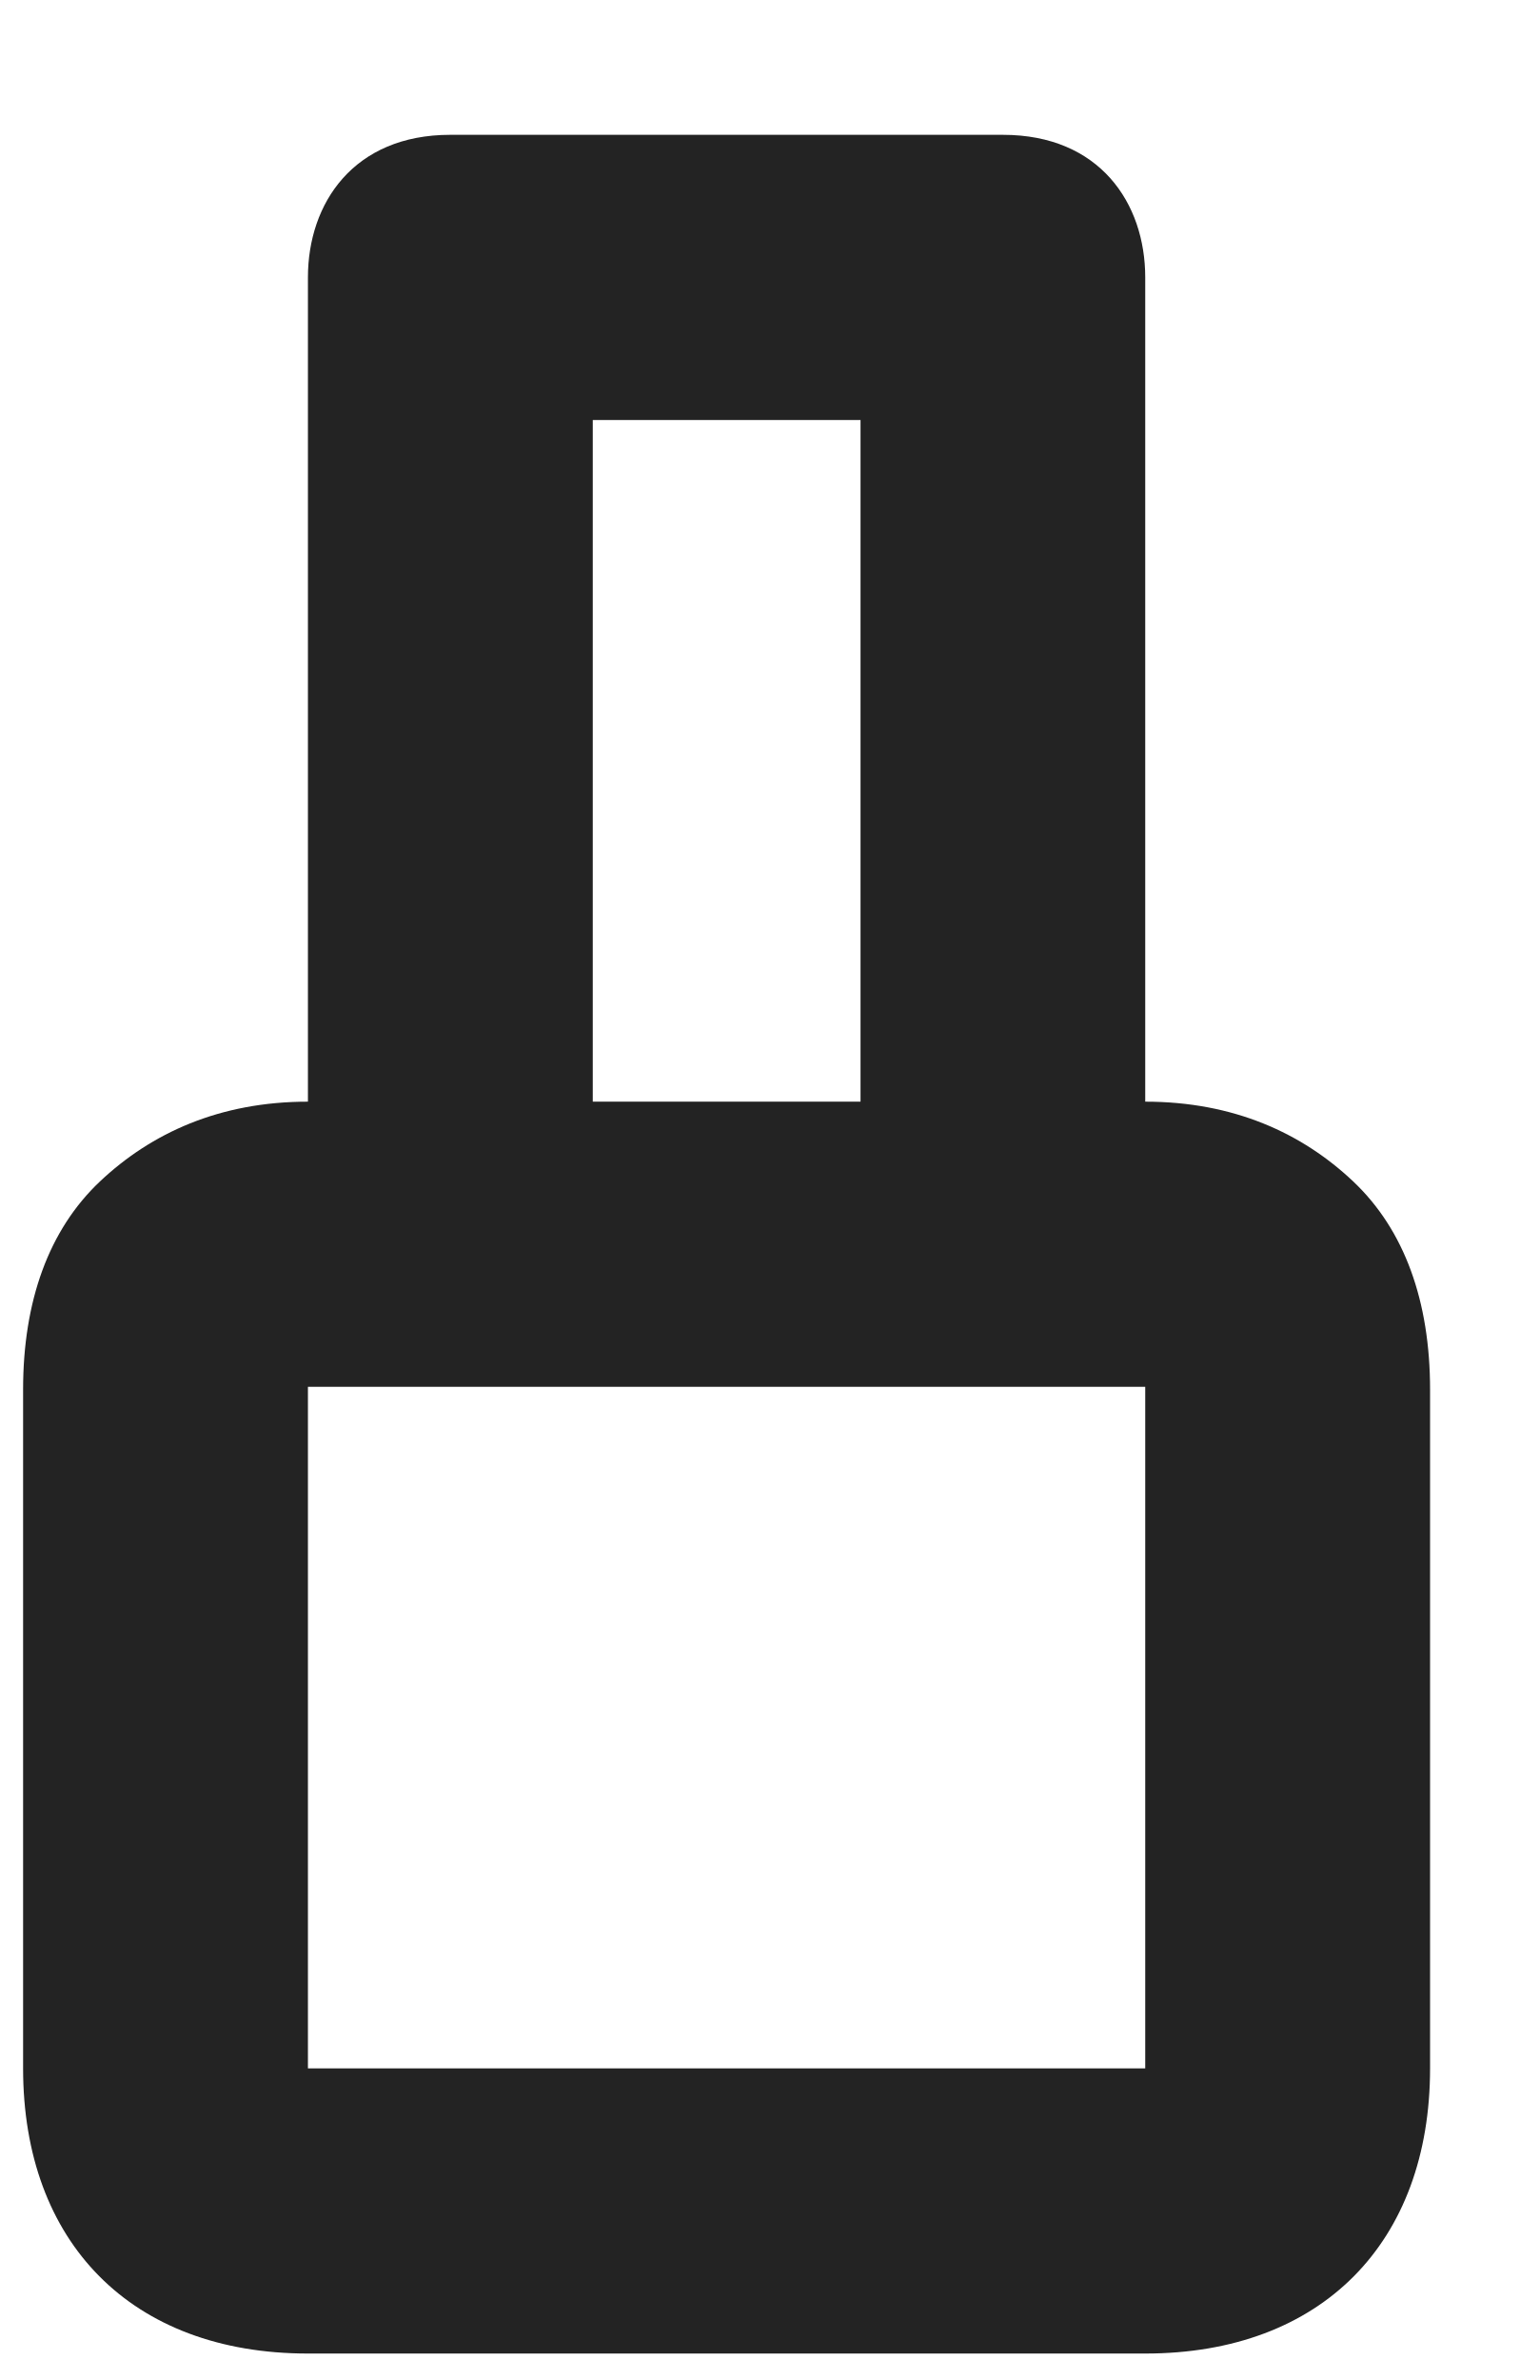
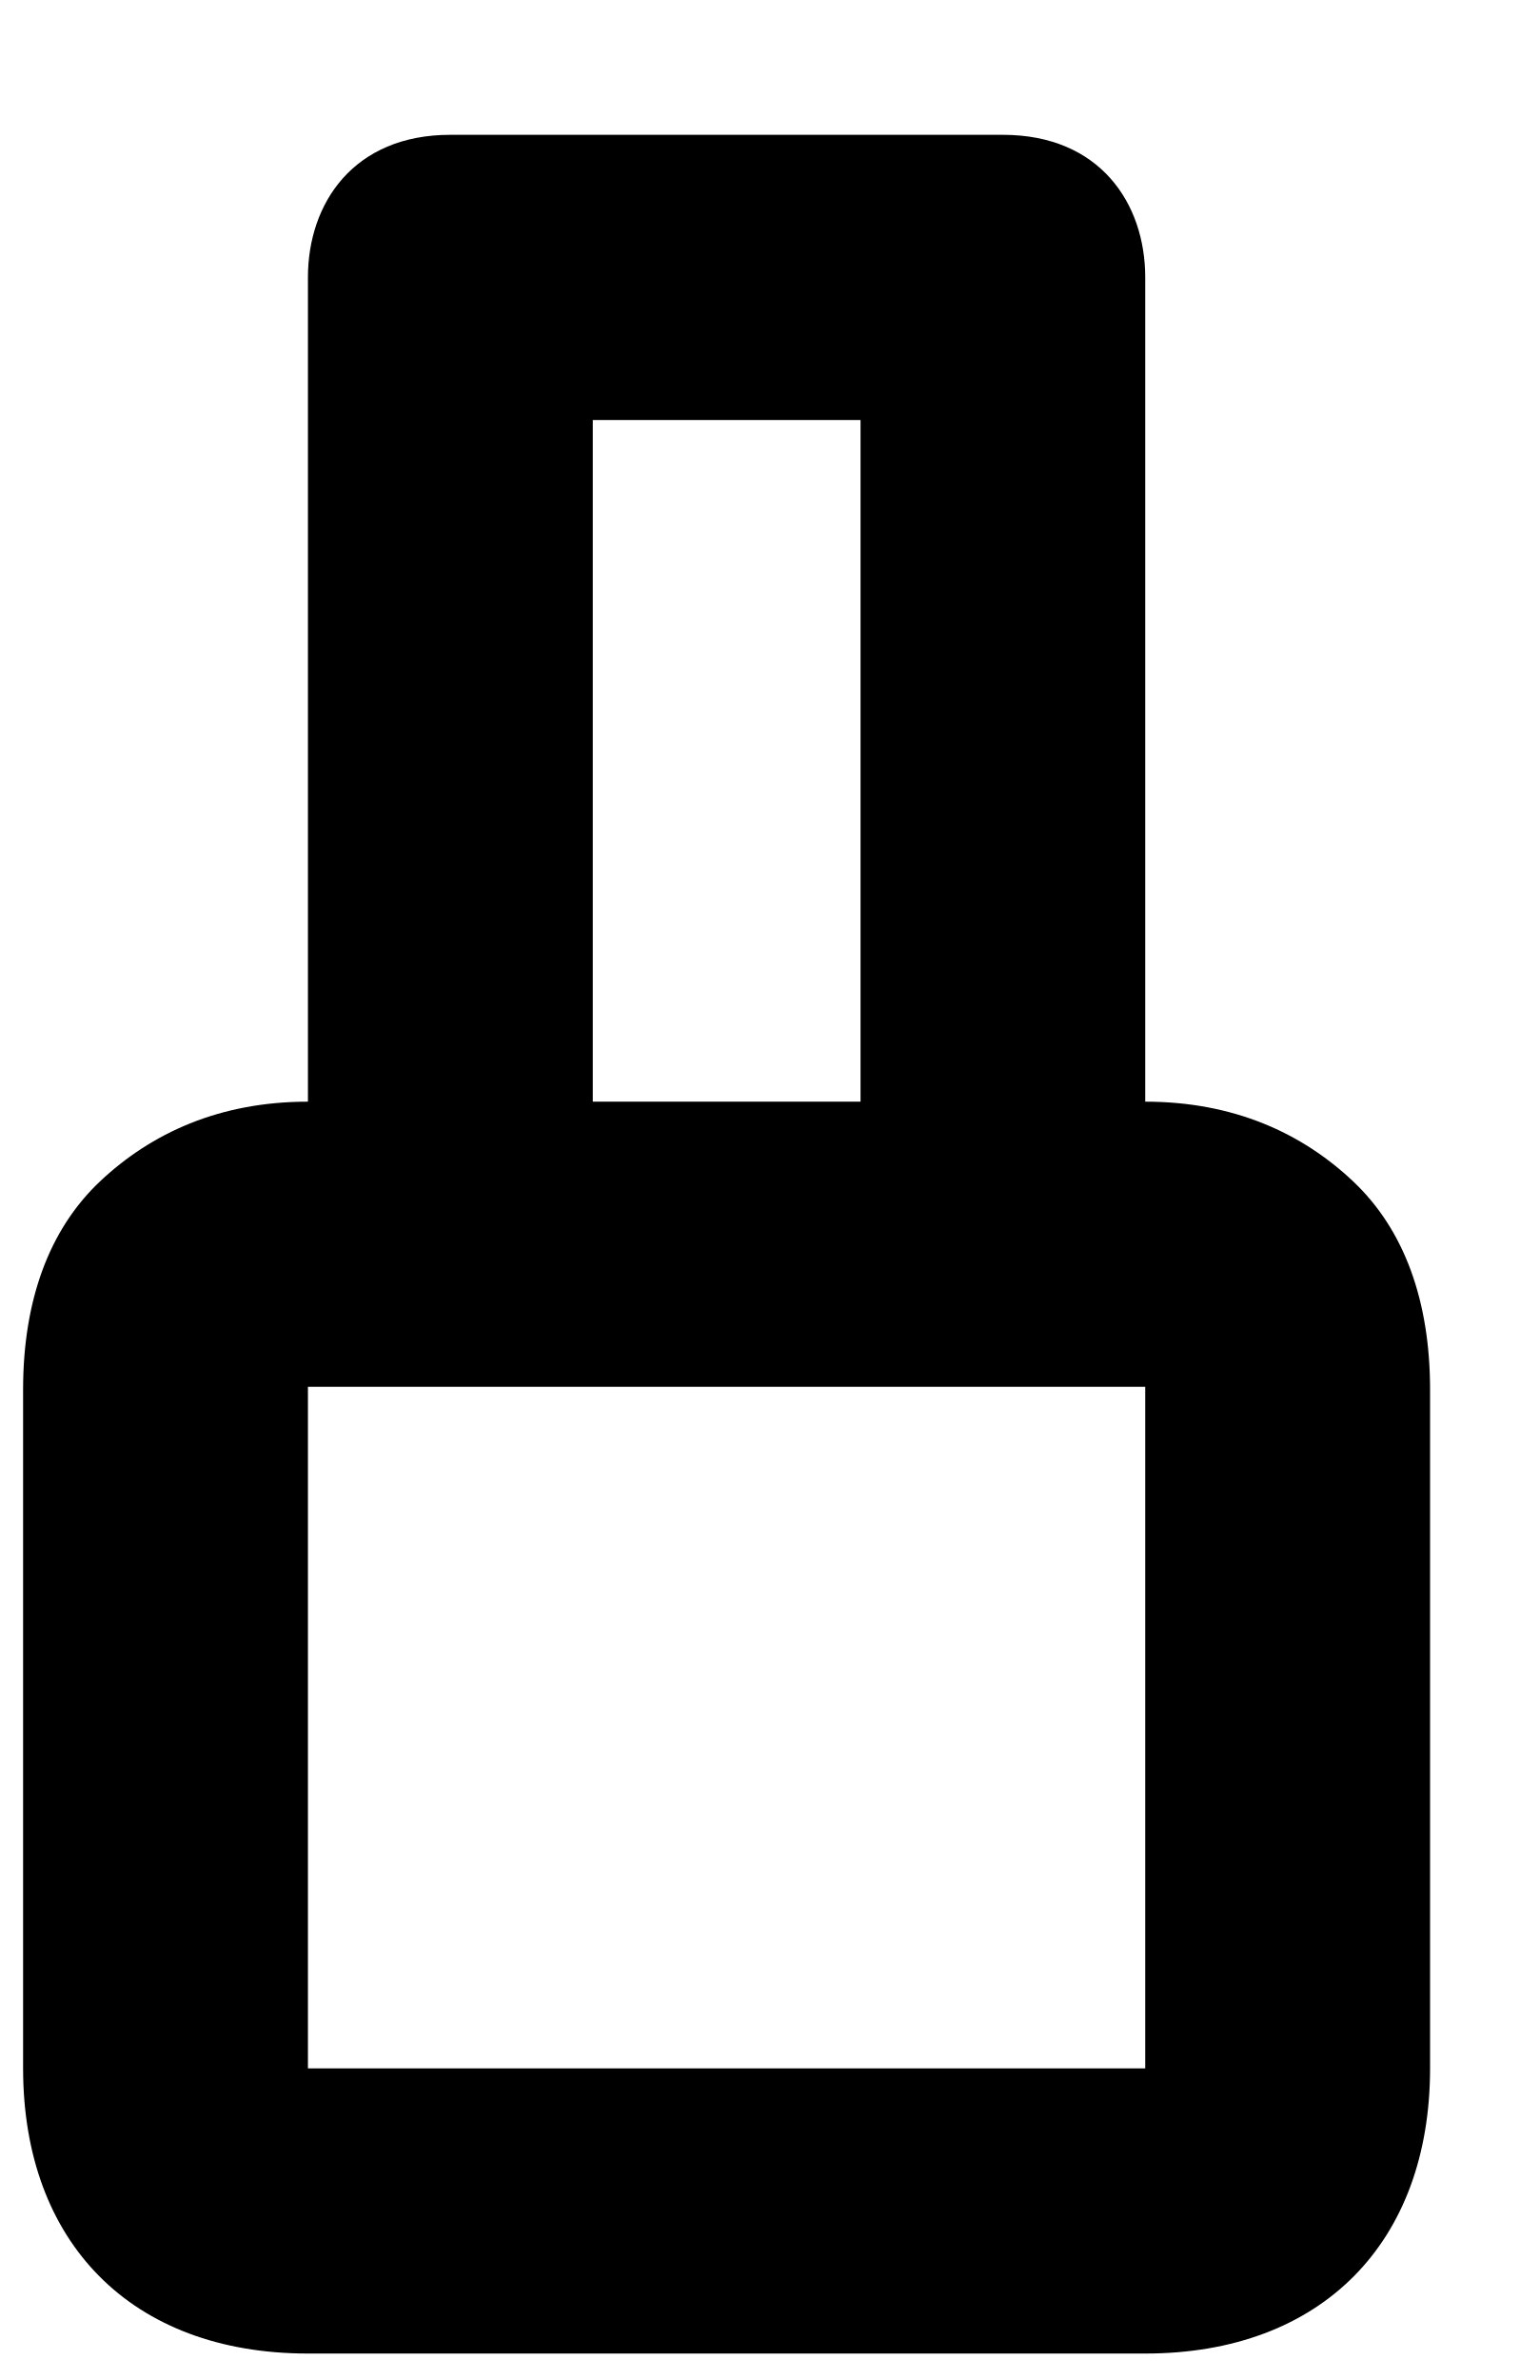
<svg xmlns="http://www.w3.org/2000/svg" width="11" height="17" viewBox="0 0 11 17" fill="none">
-   <path d="M4.235 7.869V3H6.148V7.869H4.235ZM3.217 0.963C2.526 0.963 2.2 1.452 2.2 1.981V7.869C1.569 7.869 1.081 8.093 0.714 8.439C0.348 8.785 0.165 9.294 0.165 9.926V14.774C0.165 16.017 0.938 16.811 2.2 16.811H8.182C9.444 16.811 10.217 16.017 10.217 14.774V9.926C10.217 9.294 10.034 8.785 9.668 8.439C9.302 8.093 8.813 7.869 8.182 7.869V1.981C8.182 1.452 7.857 0.963 7.165 0.963H3.217ZM2.2 14.774V9.906H8.182V14.774H2.2Z" fill="#232323" />
+   <path d="M4.235 7.869V3H6.148V7.869H4.235ZM3.217 0.963C2.526 0.963 2.2 1.452 2.2 1.981V7.869C1.569 7.869 1.081 8.093 0.714 8.439C0.348 8.785 0.165 9.294 0.165 9.926V14.774C0.165 16.017 0.938 16.811 2.2 16.811H8.182C9.444 16.811 10.217 16.017 10.217 14.774V9.926C10.217 9.294 10.034 8.785 9.668 8.439C9.302 8.093 8.813 7.869 8.182 7.869V1.981C8.182 1.452 7.857 0.963 7.165 0.963H3.217ZM2.2 14.774V9.906H8.182V14.774H2.2Z" fill="currentColor" />
</svg>
